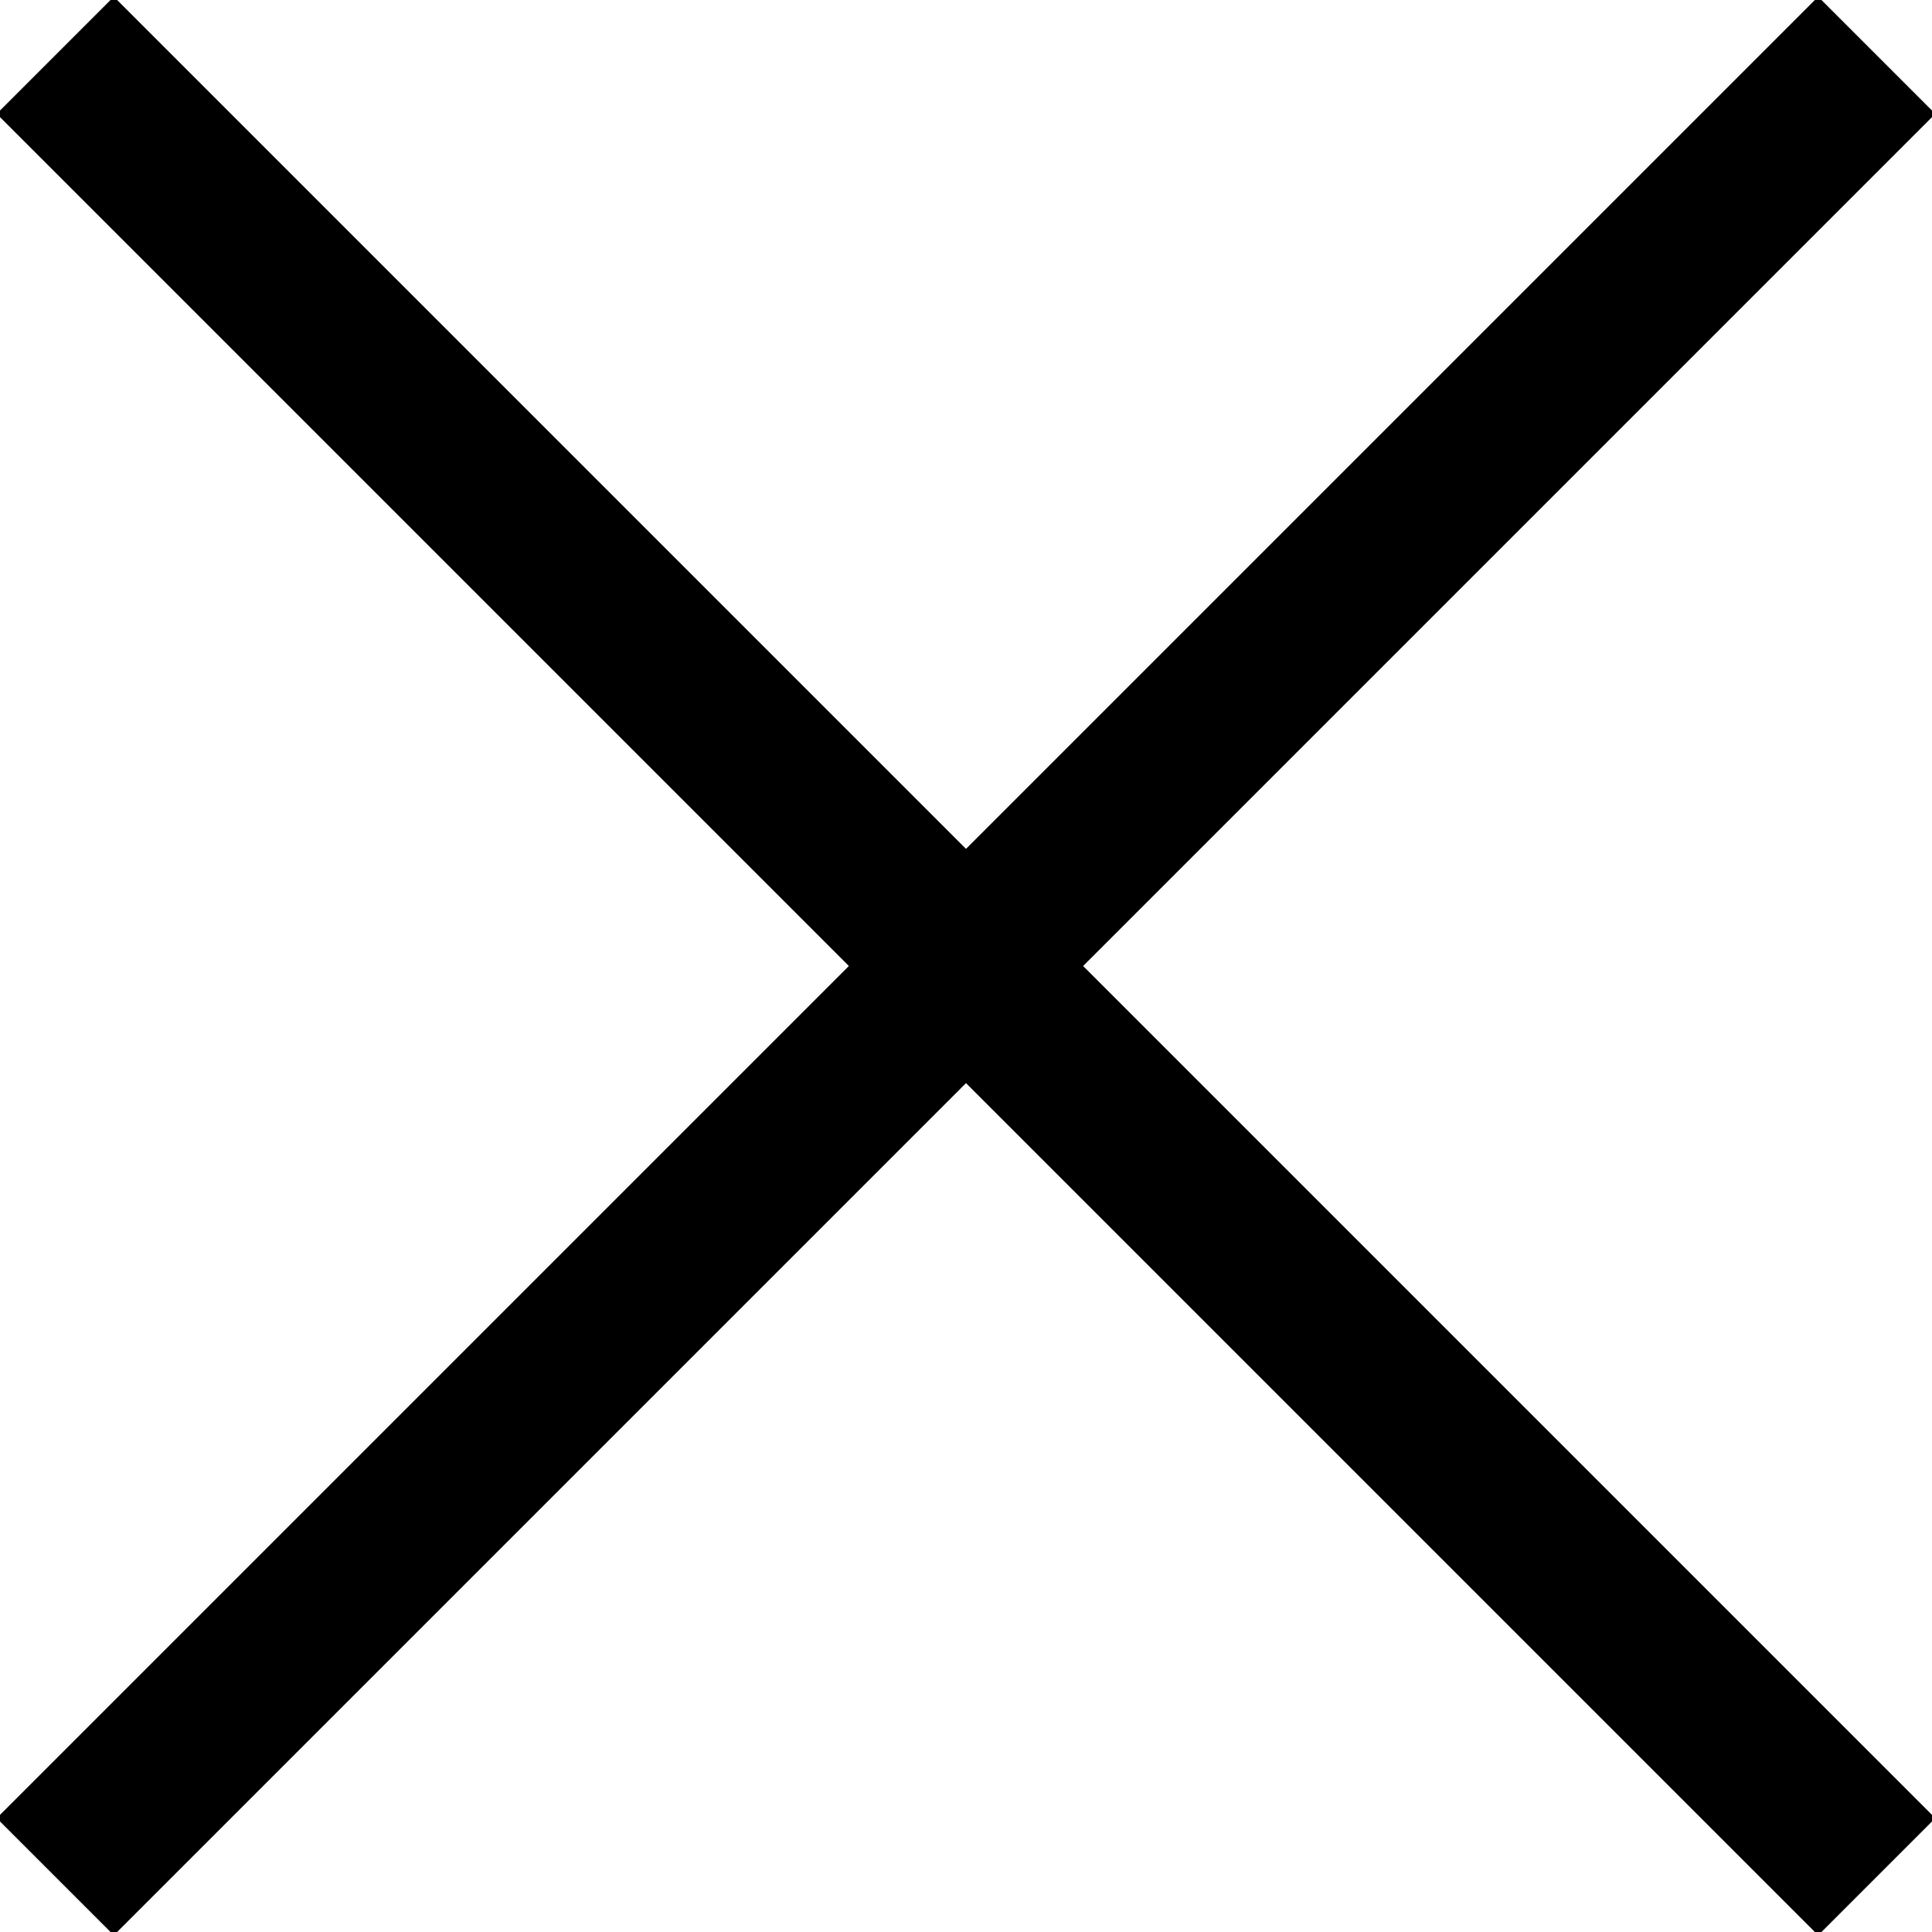
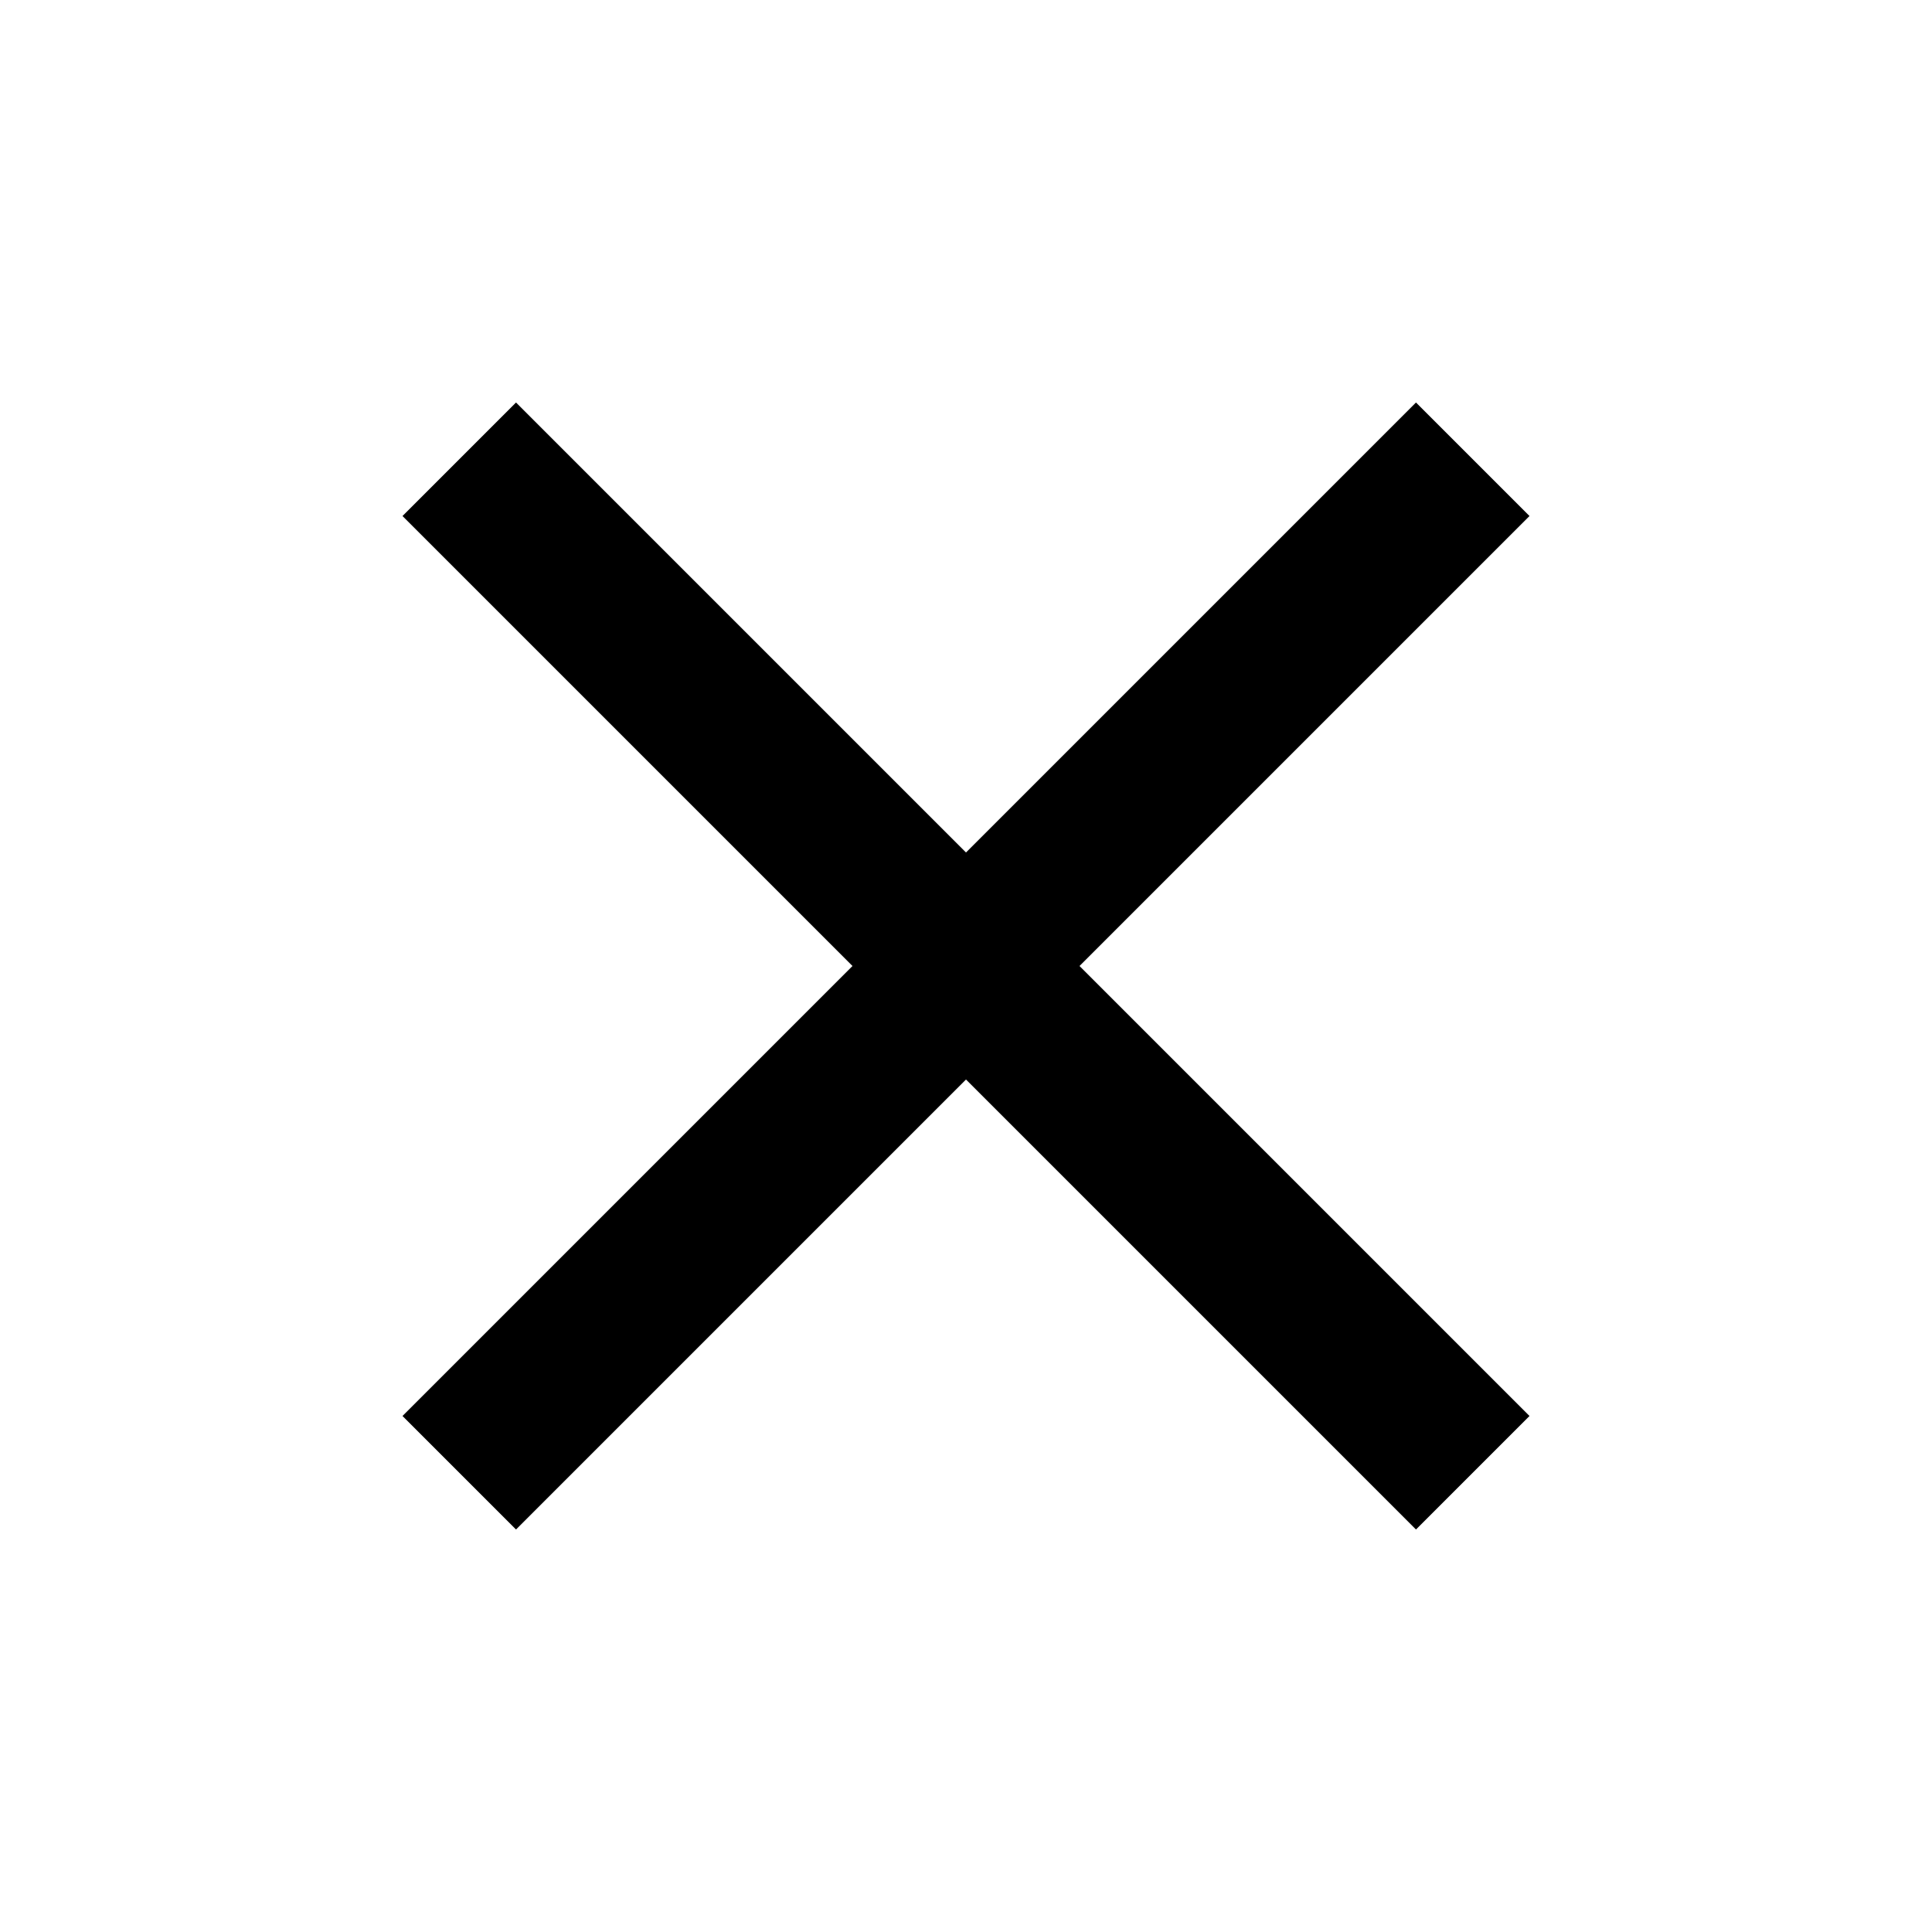
- <svg xmlns="http://www.w3.org/2000/svg" id="Capa_1" enable-background="new 0 0 413.348 413.348" height="32" viewBox="0 0 413.348 413.348" width="32">
-   <path stroke="currentColor" d="m413.348 24.354-24.354-24.354-182.32 182.32-182.32-182.32-24.354 24.354 182.32 182.32-182.32 182.32 24.354 24.354 182.32-182.32 182.32 182.32 24.354-24.354-182.32-182.32z" />
+ <svg xmlns="http://www.w3.org/2000/svg" width="24" height="24" viewBox="0 0 24 24">
+   <path d="M19 6.41L17.59 5 12 10.59 6.41 5 5 6.41 10.59 12 5 17.59 6.41 19 12 13.41 17.59 19 19 17.59 13.41 12z" />
+   <path d="M0 0h24v24H0z" fill="none" />
</svg>
